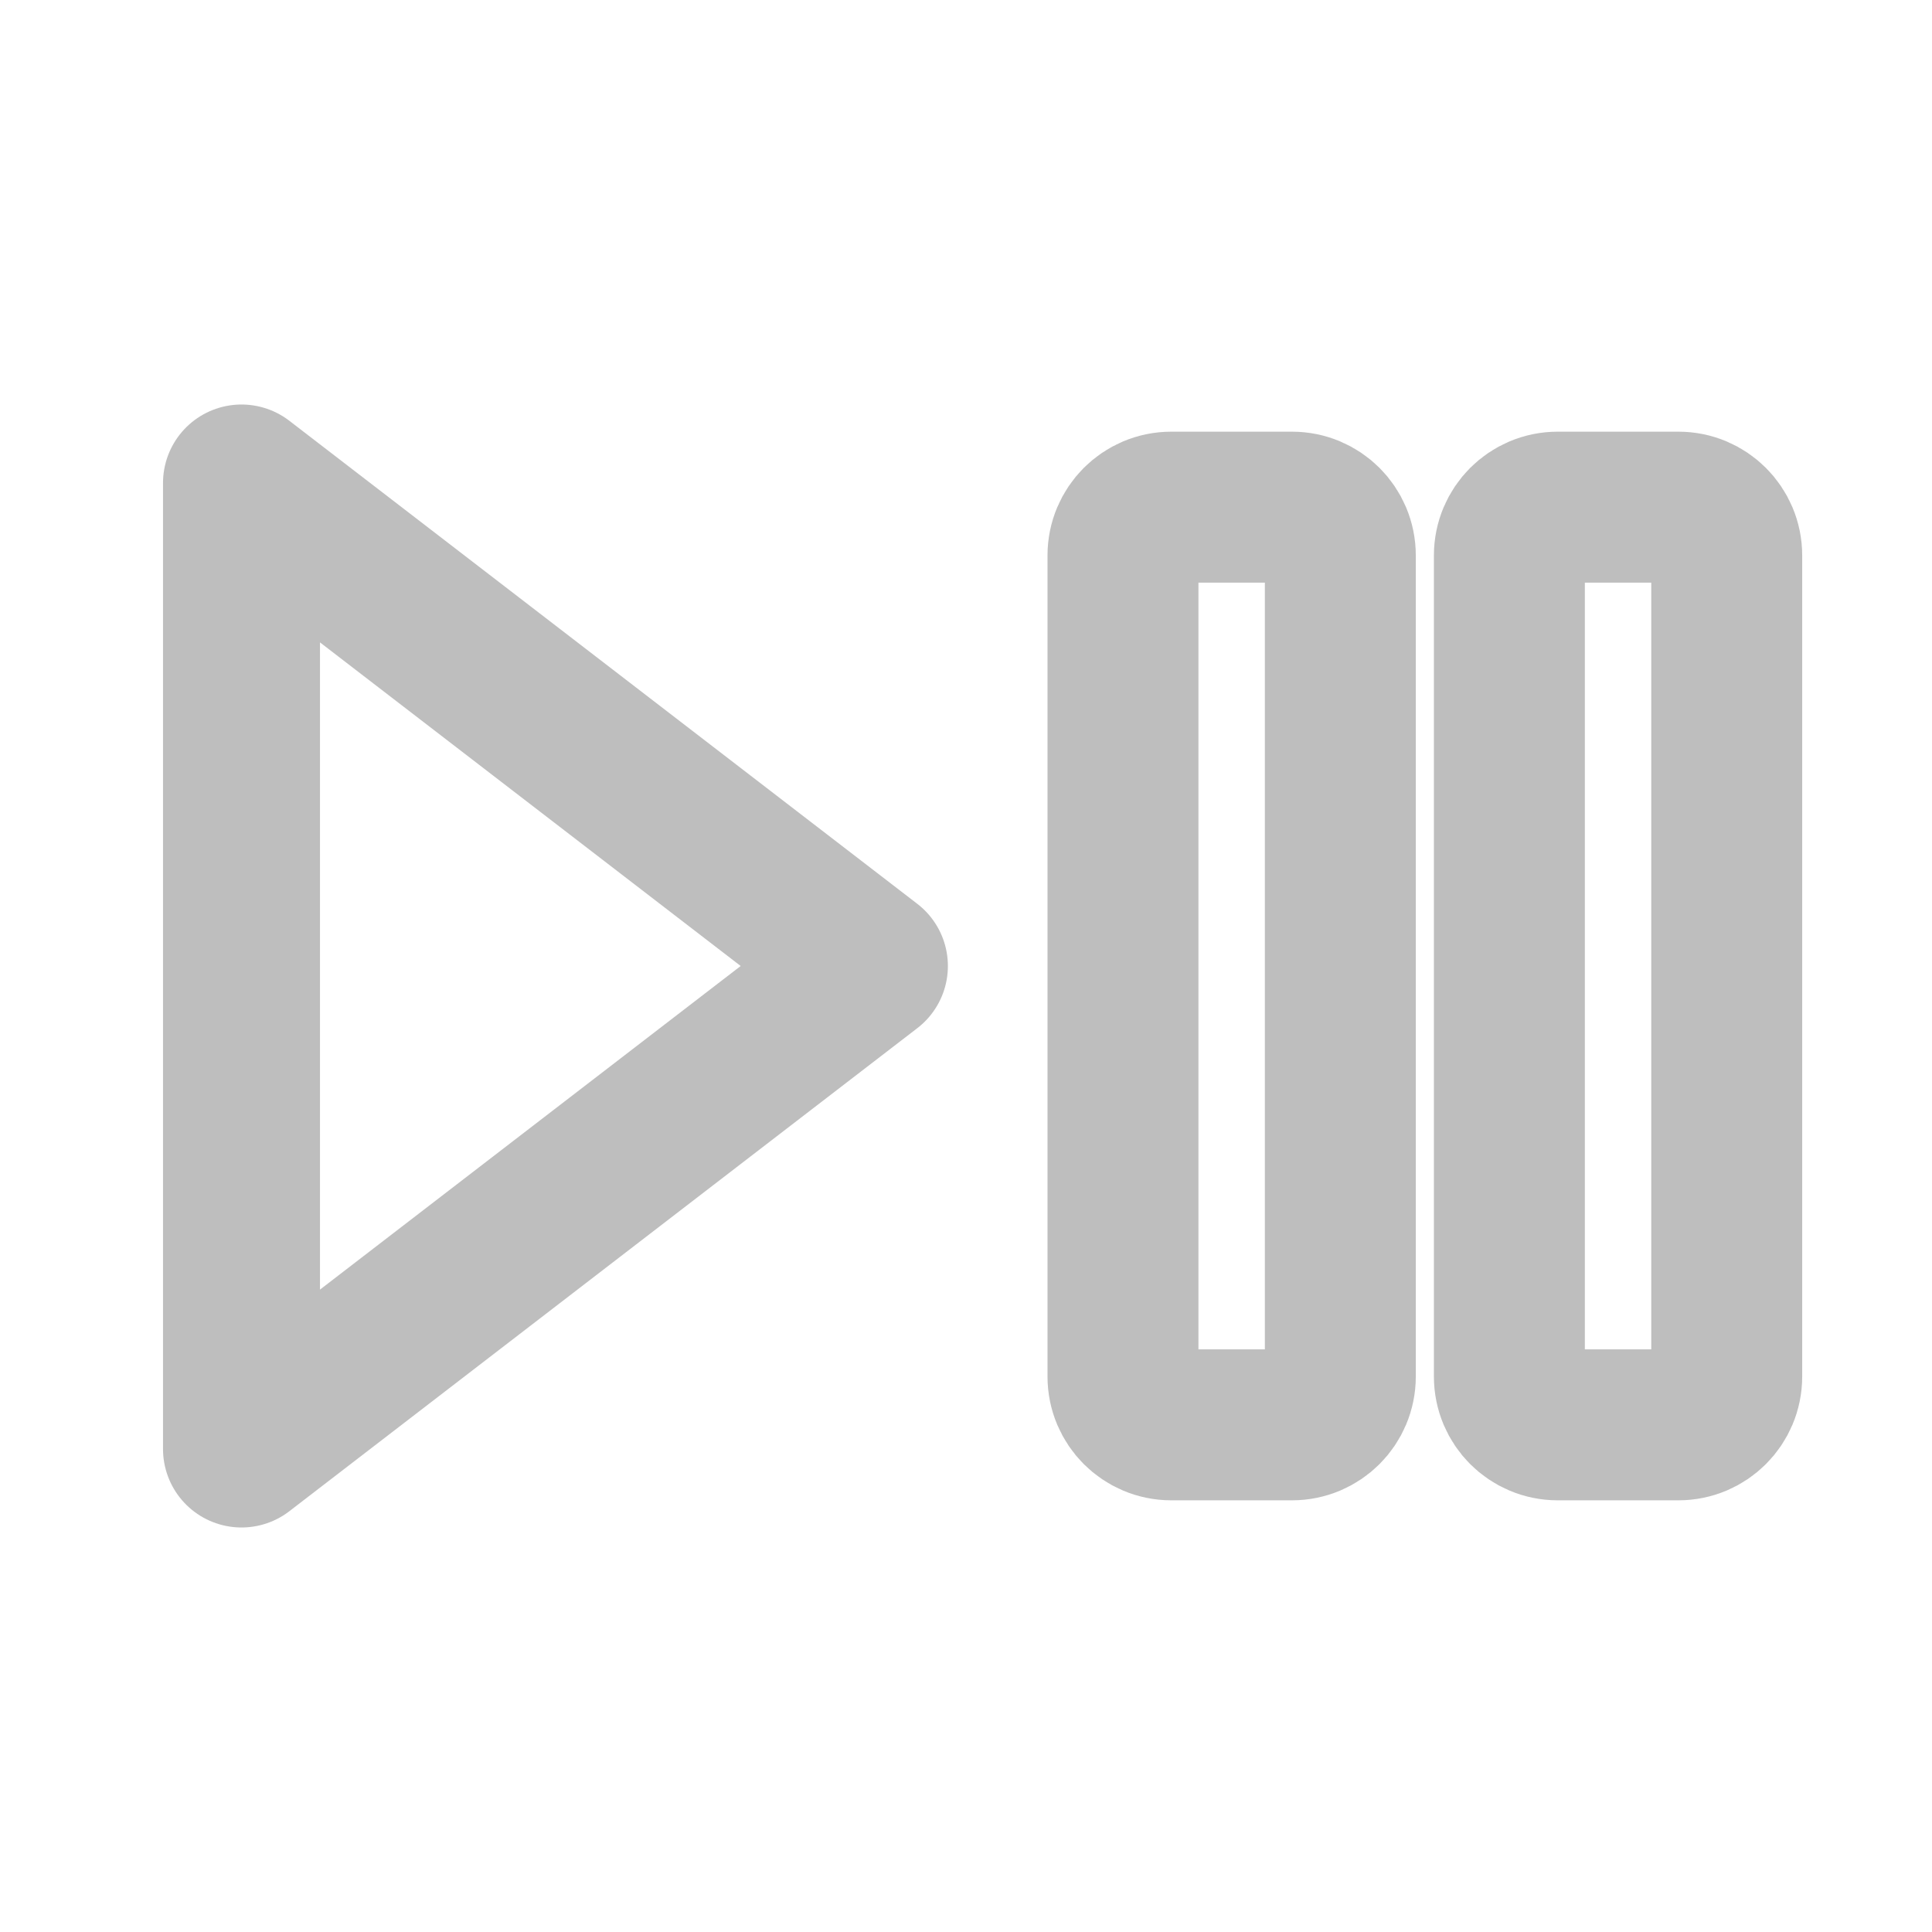
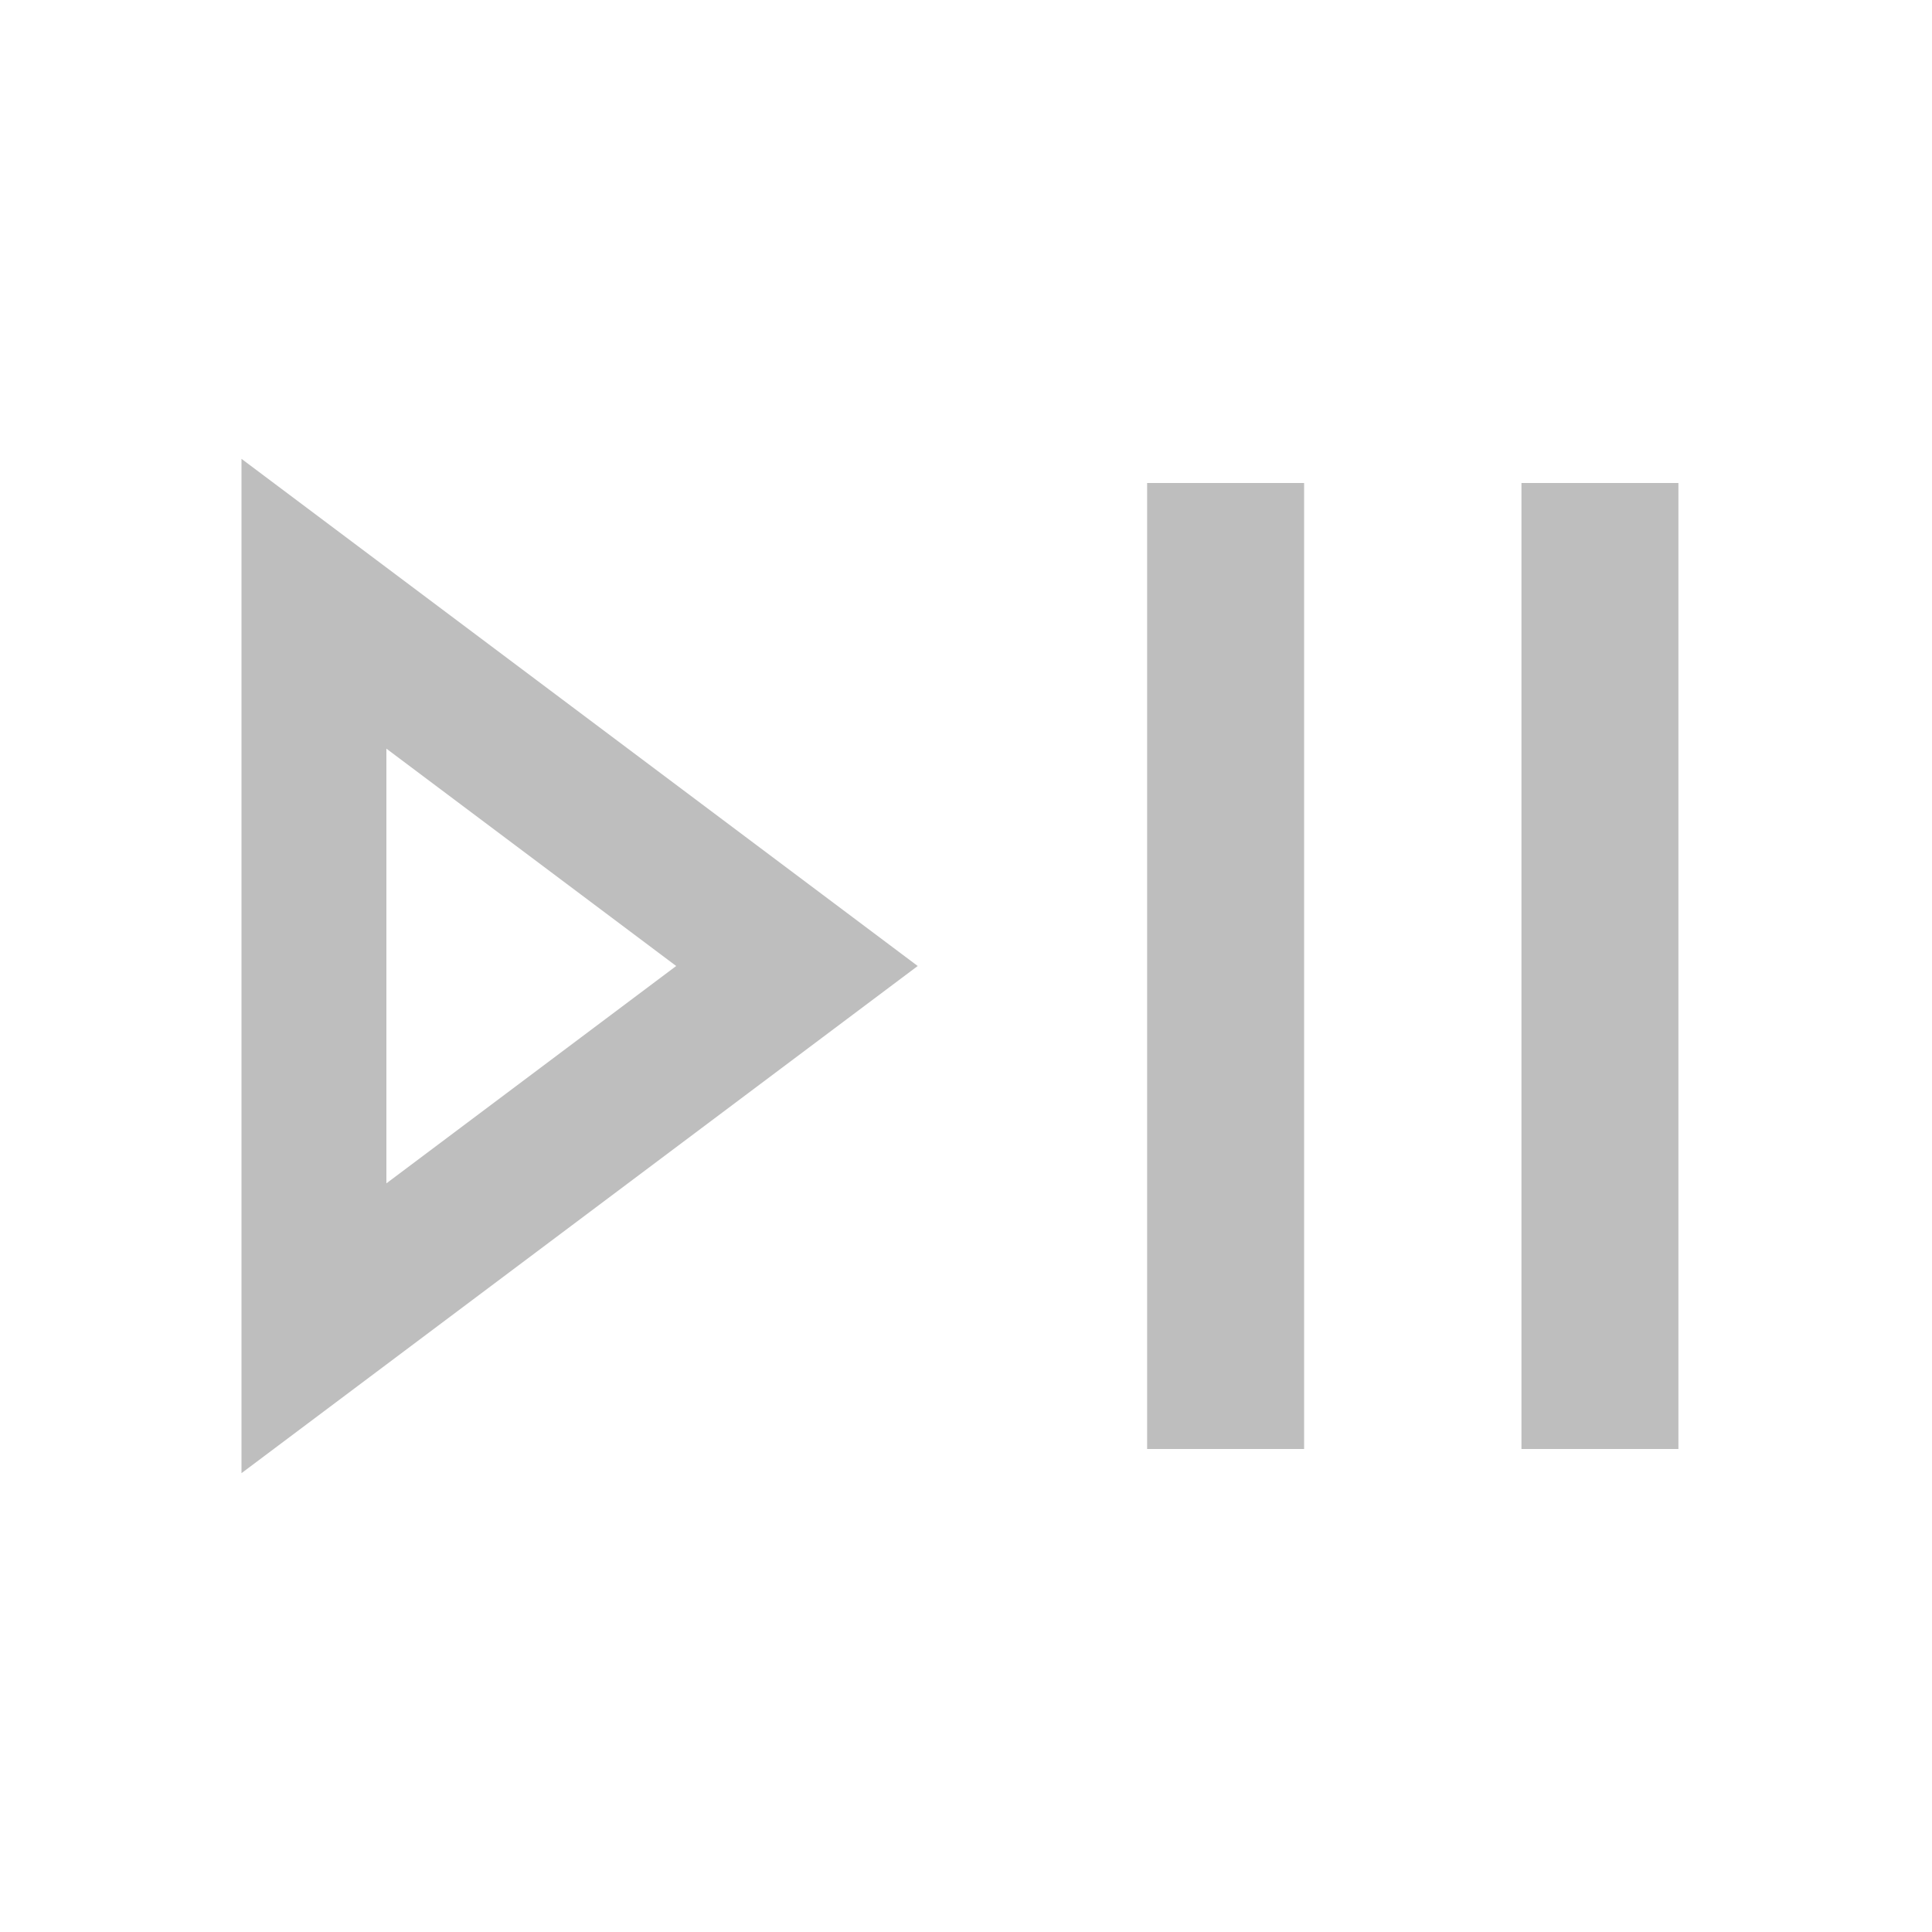
<svg xmlns="http://www.w3.org/2000/svg" width="16" height="16" viewBox="0 0 16 16">
-   <path fill="none" stroke="#bebebe" stroke-width="1.3" stroke-linejoin="round" stroke-linecap="round" d="M2 4v8l5.2-4L2 4z" />
-   <rect x="9.3" y="4.2" width="1.8" height="7.6" rx="0.4" fill="none" stroke="#bebebe" stroke-width="1.25" />
-   <rect x="12.5" y="4.2" width="1.8" height="7.6" rx="0.4" fill="none" stroke="#bebebe" stroke-width="1.25" />
+   <path fill="#bebebe" fill-rule="evenodd" d="M2 3.8L7.6 8 2 12.2V3.8zm1.2 2.4v3.6L5.6 8 3.2 6.2z" />
+   <path fill="#bebebe" d="M9.5 4h1.3v8H9.5V4zm3.1 0h1.3v8h-1.3V4z" />
</svg>
